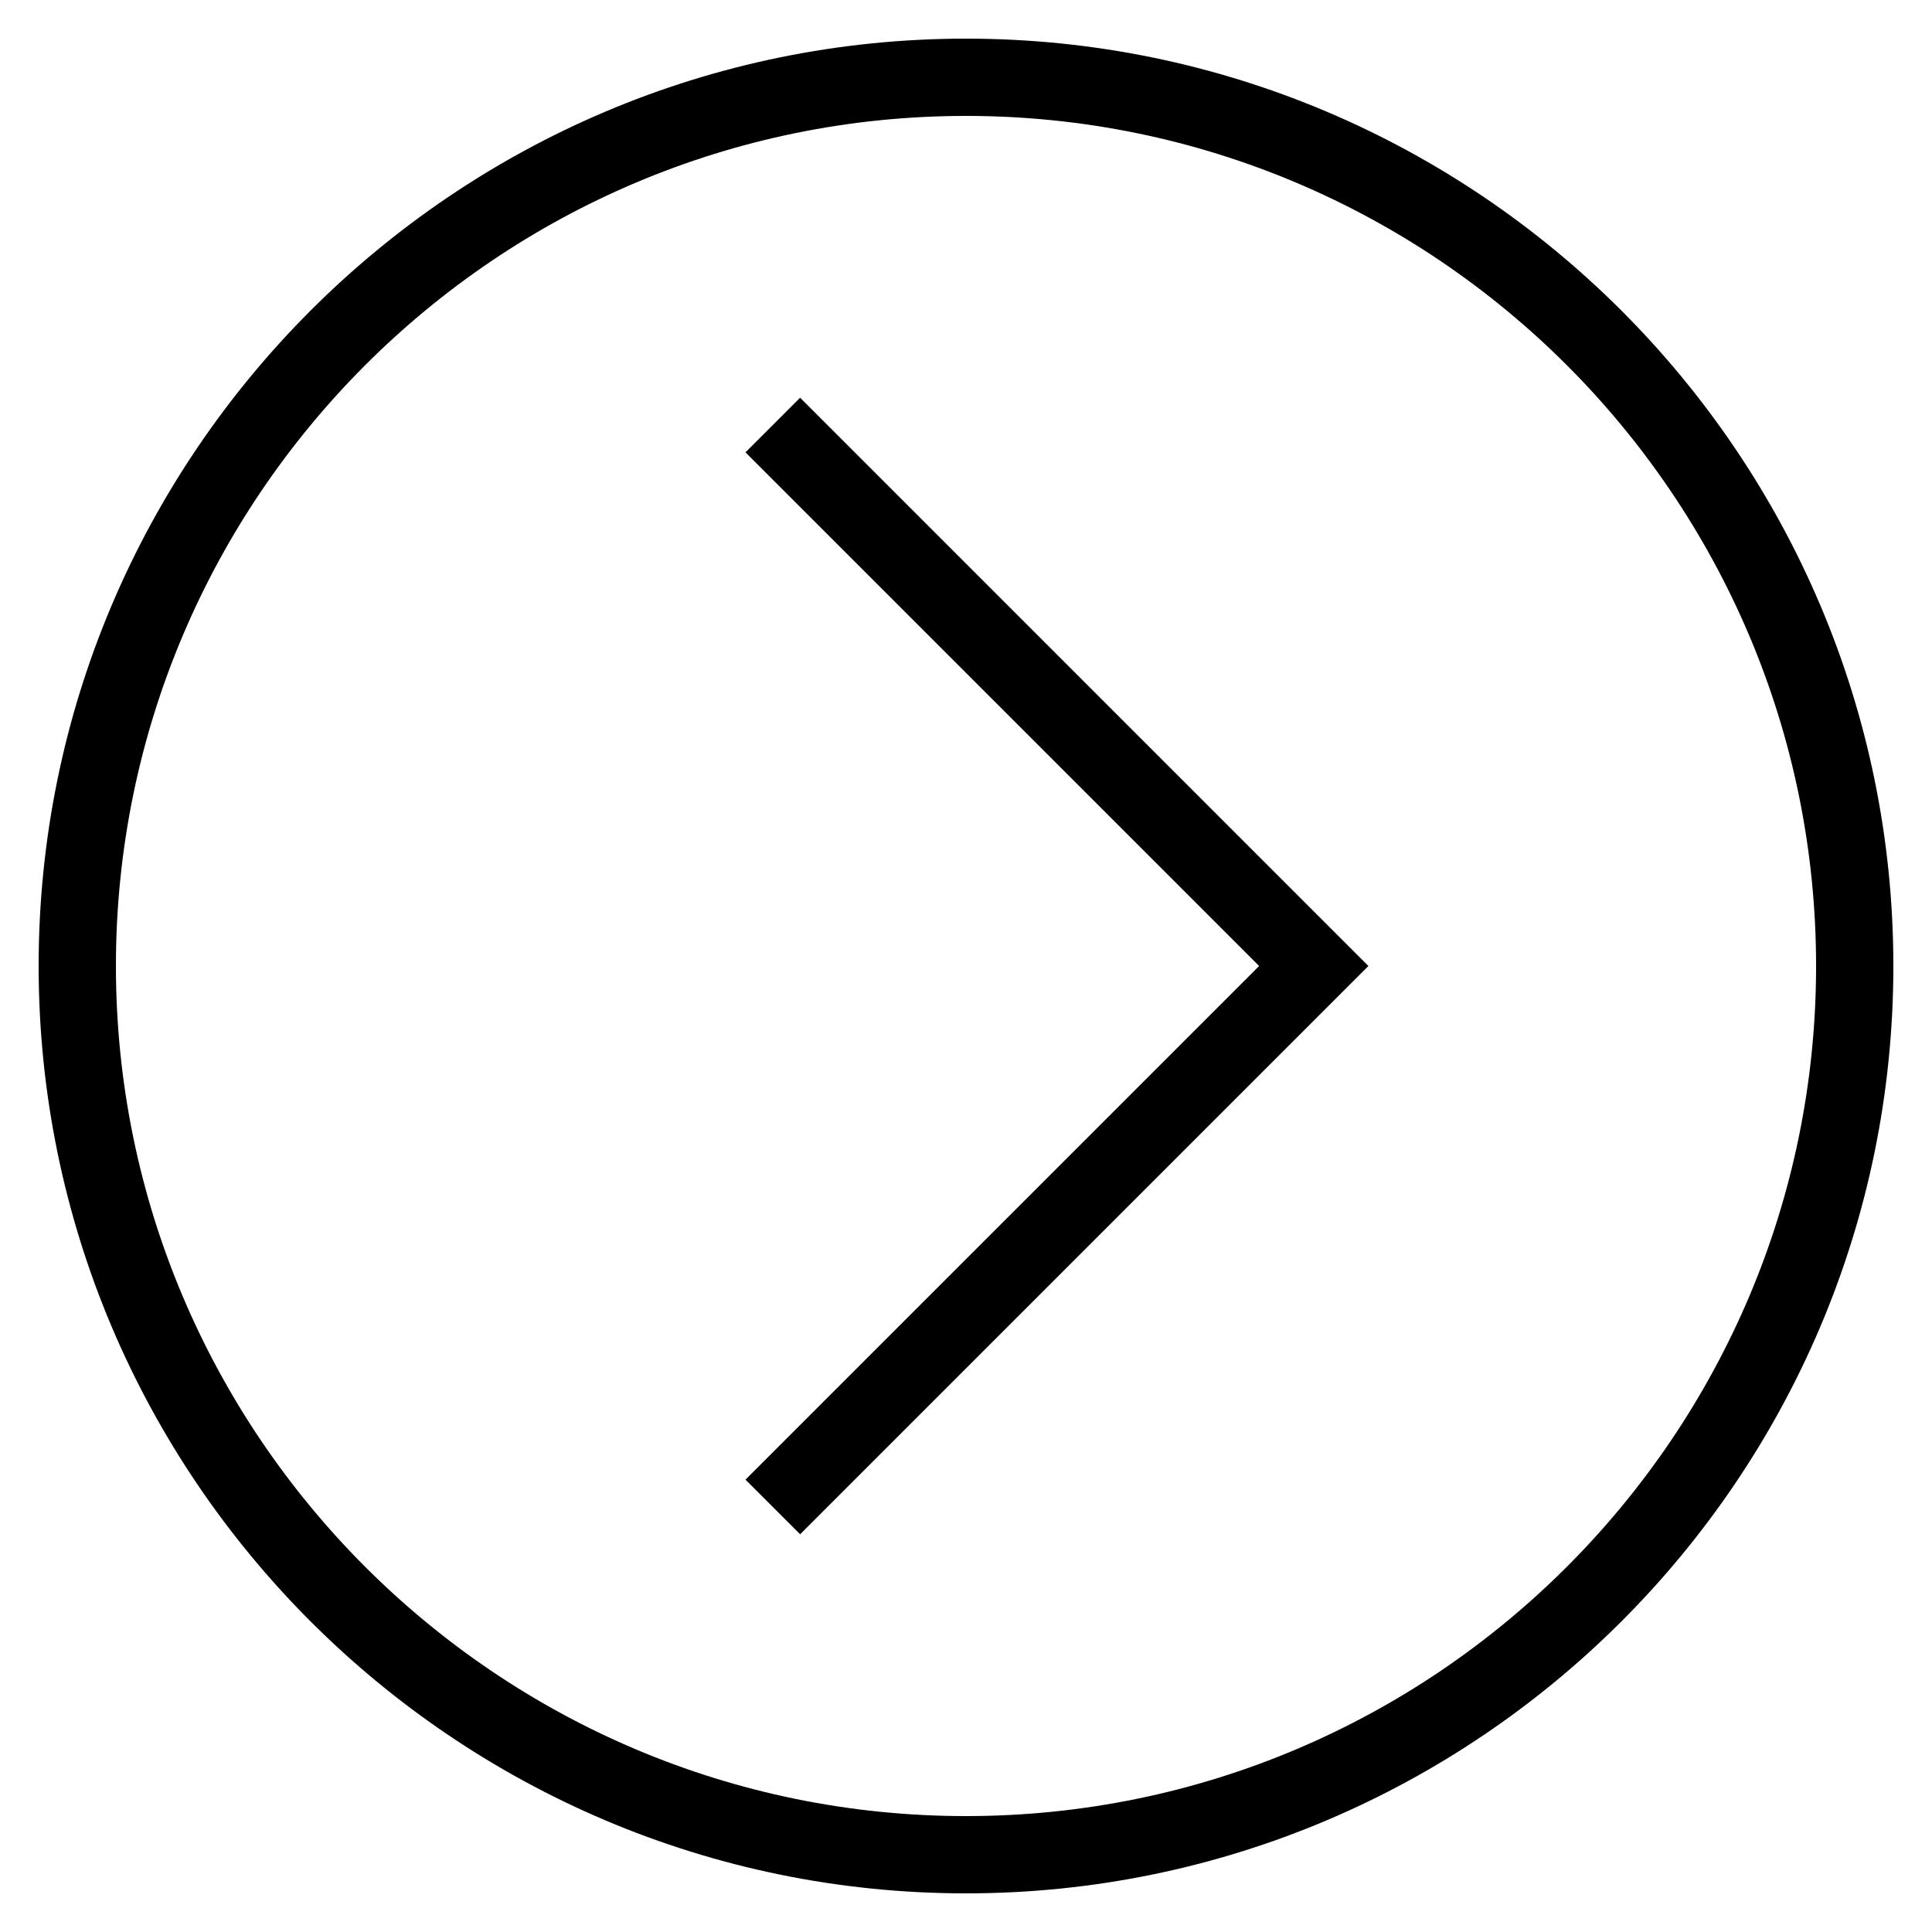
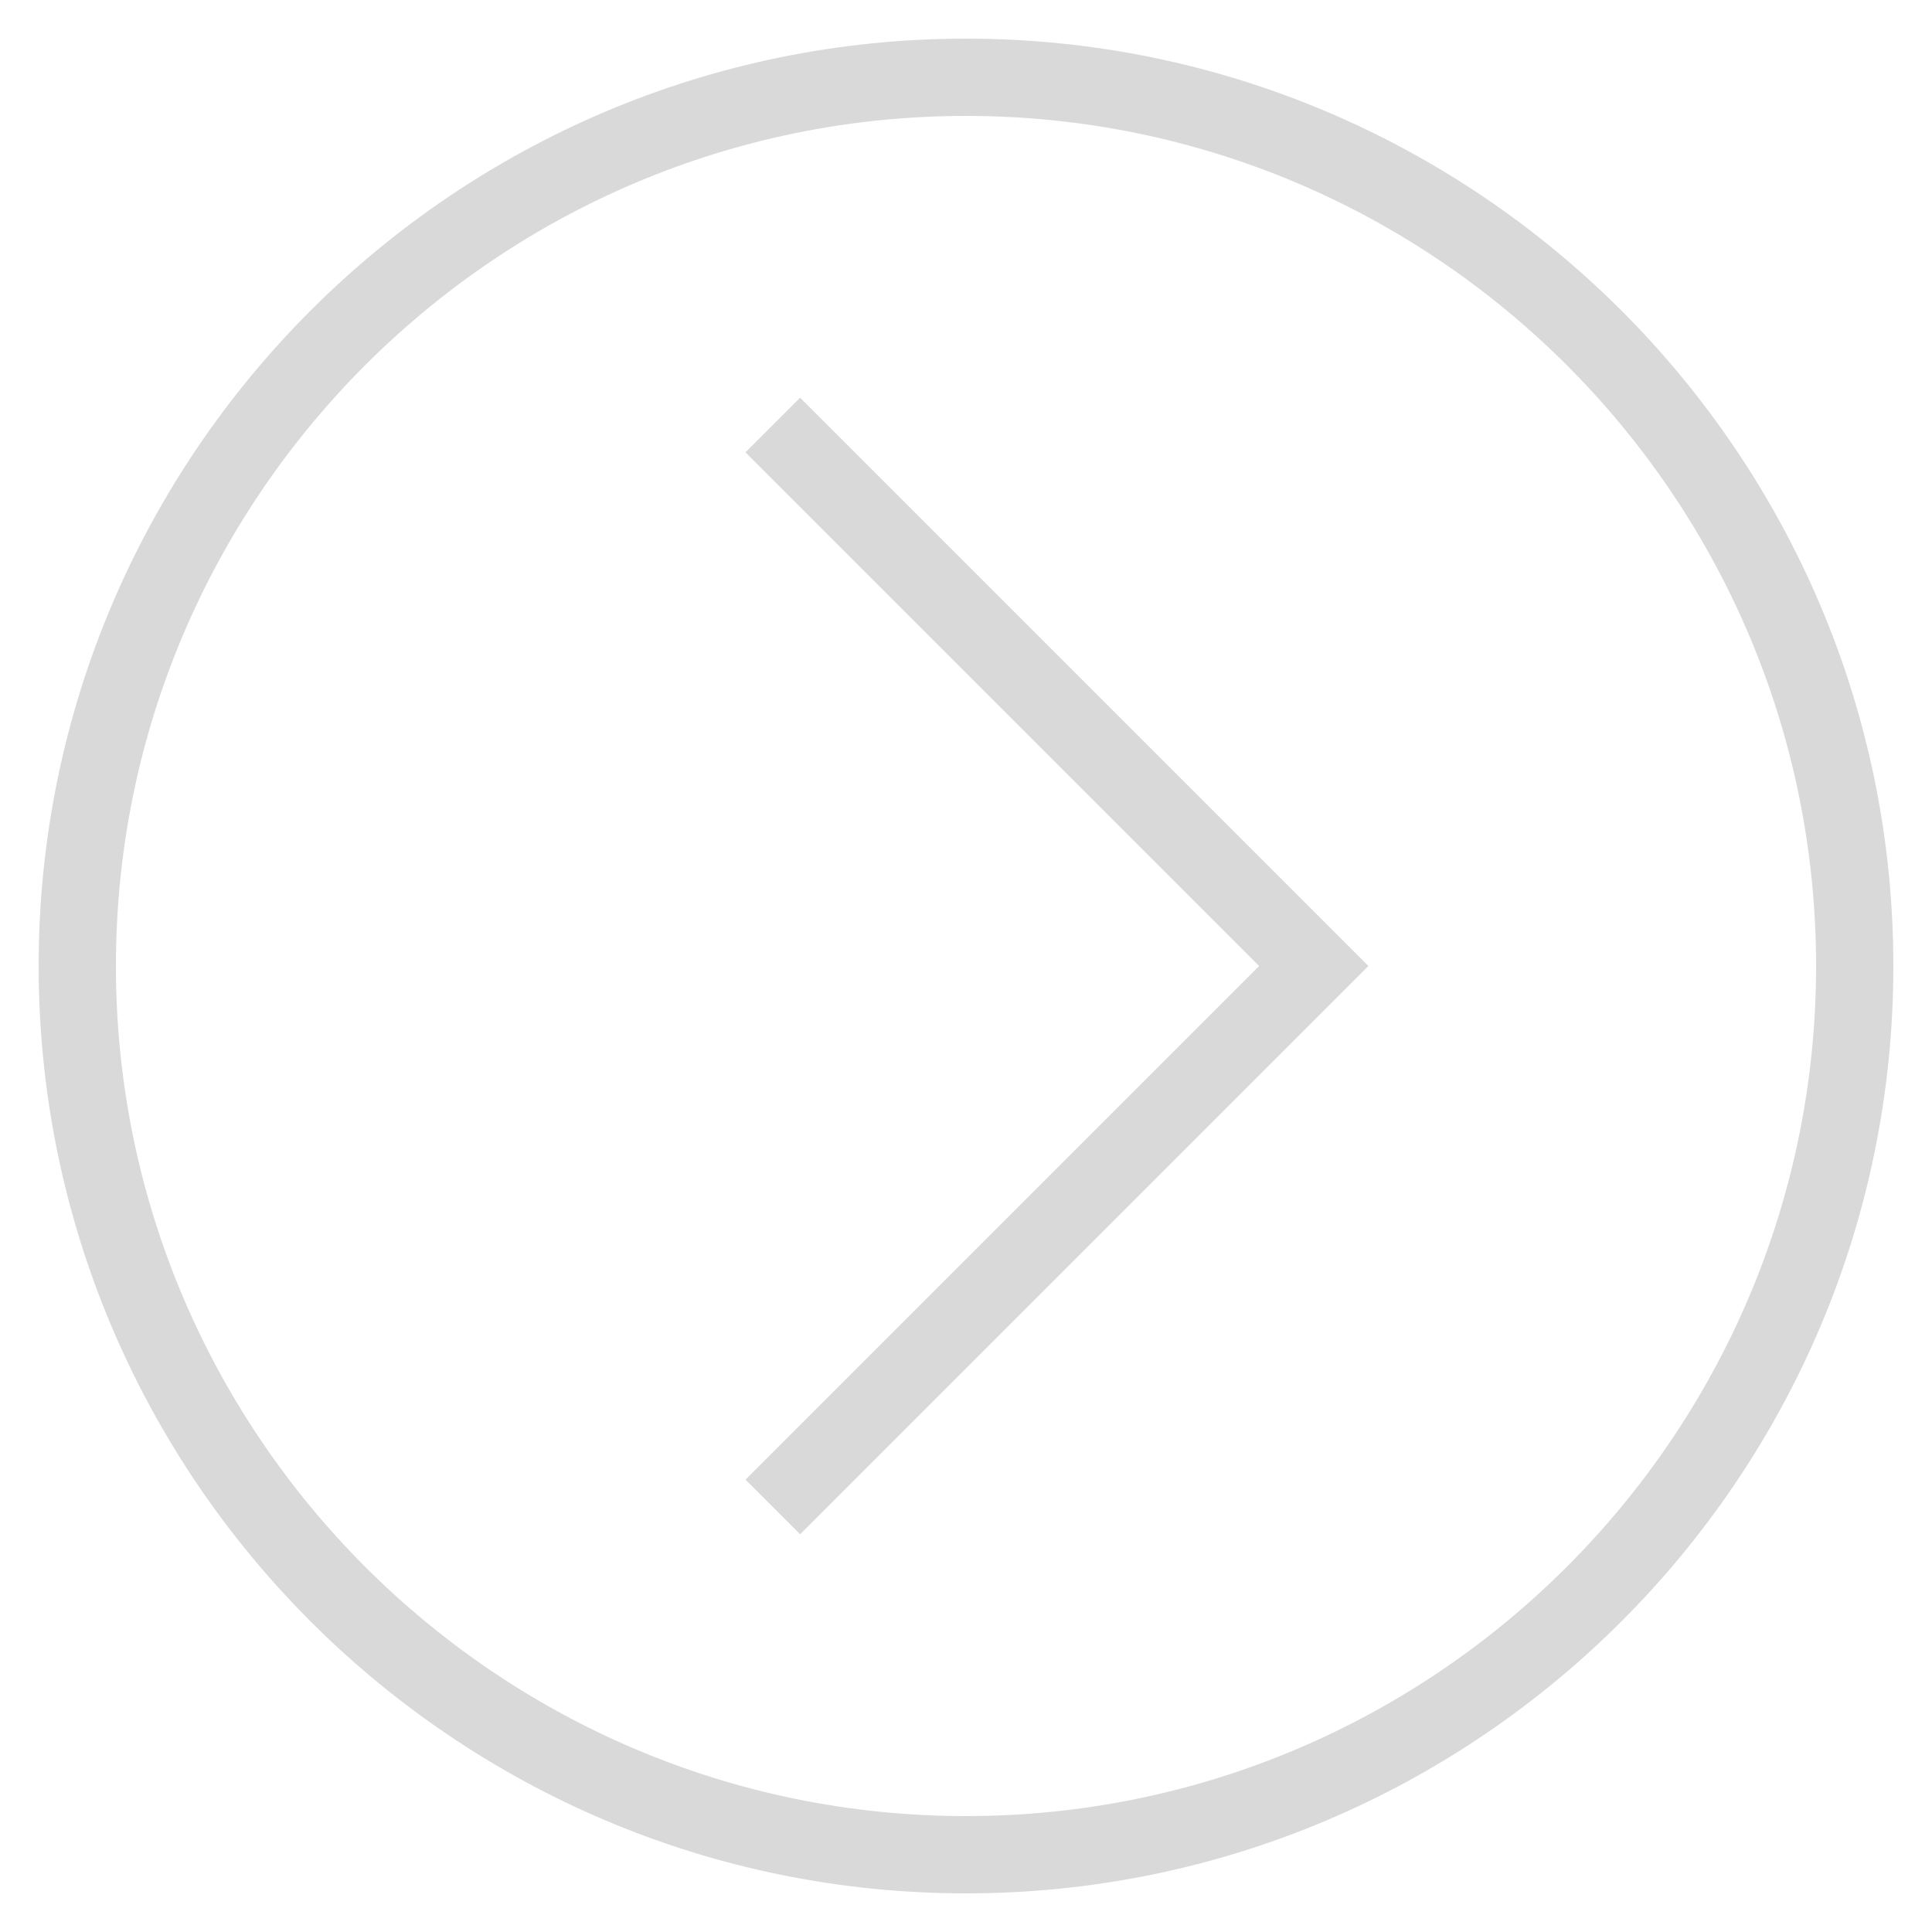
<svg xmlns="http://www.w3.org/2000/svg" style="enable-background:new 0 0 50 50;" version="1.1" viewBox="0 0 50 50" xml:space="preserve">
  <g id="Layer_1">
-     <path d="M25,1C11.767,1,1,11.767,1,25s10.767,24,24,24s24-10.767,24-24S38.233,1,25,1z M25,47C12.869,47,3,37.131,3,25   S12.869,3,25,3s22,9.869,22,22S37.131,47,25,47z" />
-     <polygon points="19.293,11.707 32.586,25 19.293,38.293 20.707,39.707 35.414,25 20.707,10.293  " />
+     <path d="M25,1C11.767,1,1,11.767,1,25s10.767,24,24,24s24-10.767,24-24S38.233,1,25,1z M25,47C12.869,47,3,37.131,3,25   S12.869,3,25,3s22,9.869,22,22S37.131,47,25,47z" fill="#D9D9D9" />
+     <polygon points="19.293,11.707 32.586,25 19.293,38.293 20.707,39.707 35.414,25 20.707,10.293  " fill="#D9D9D9" />
  </g>
  <g />
</svg>
